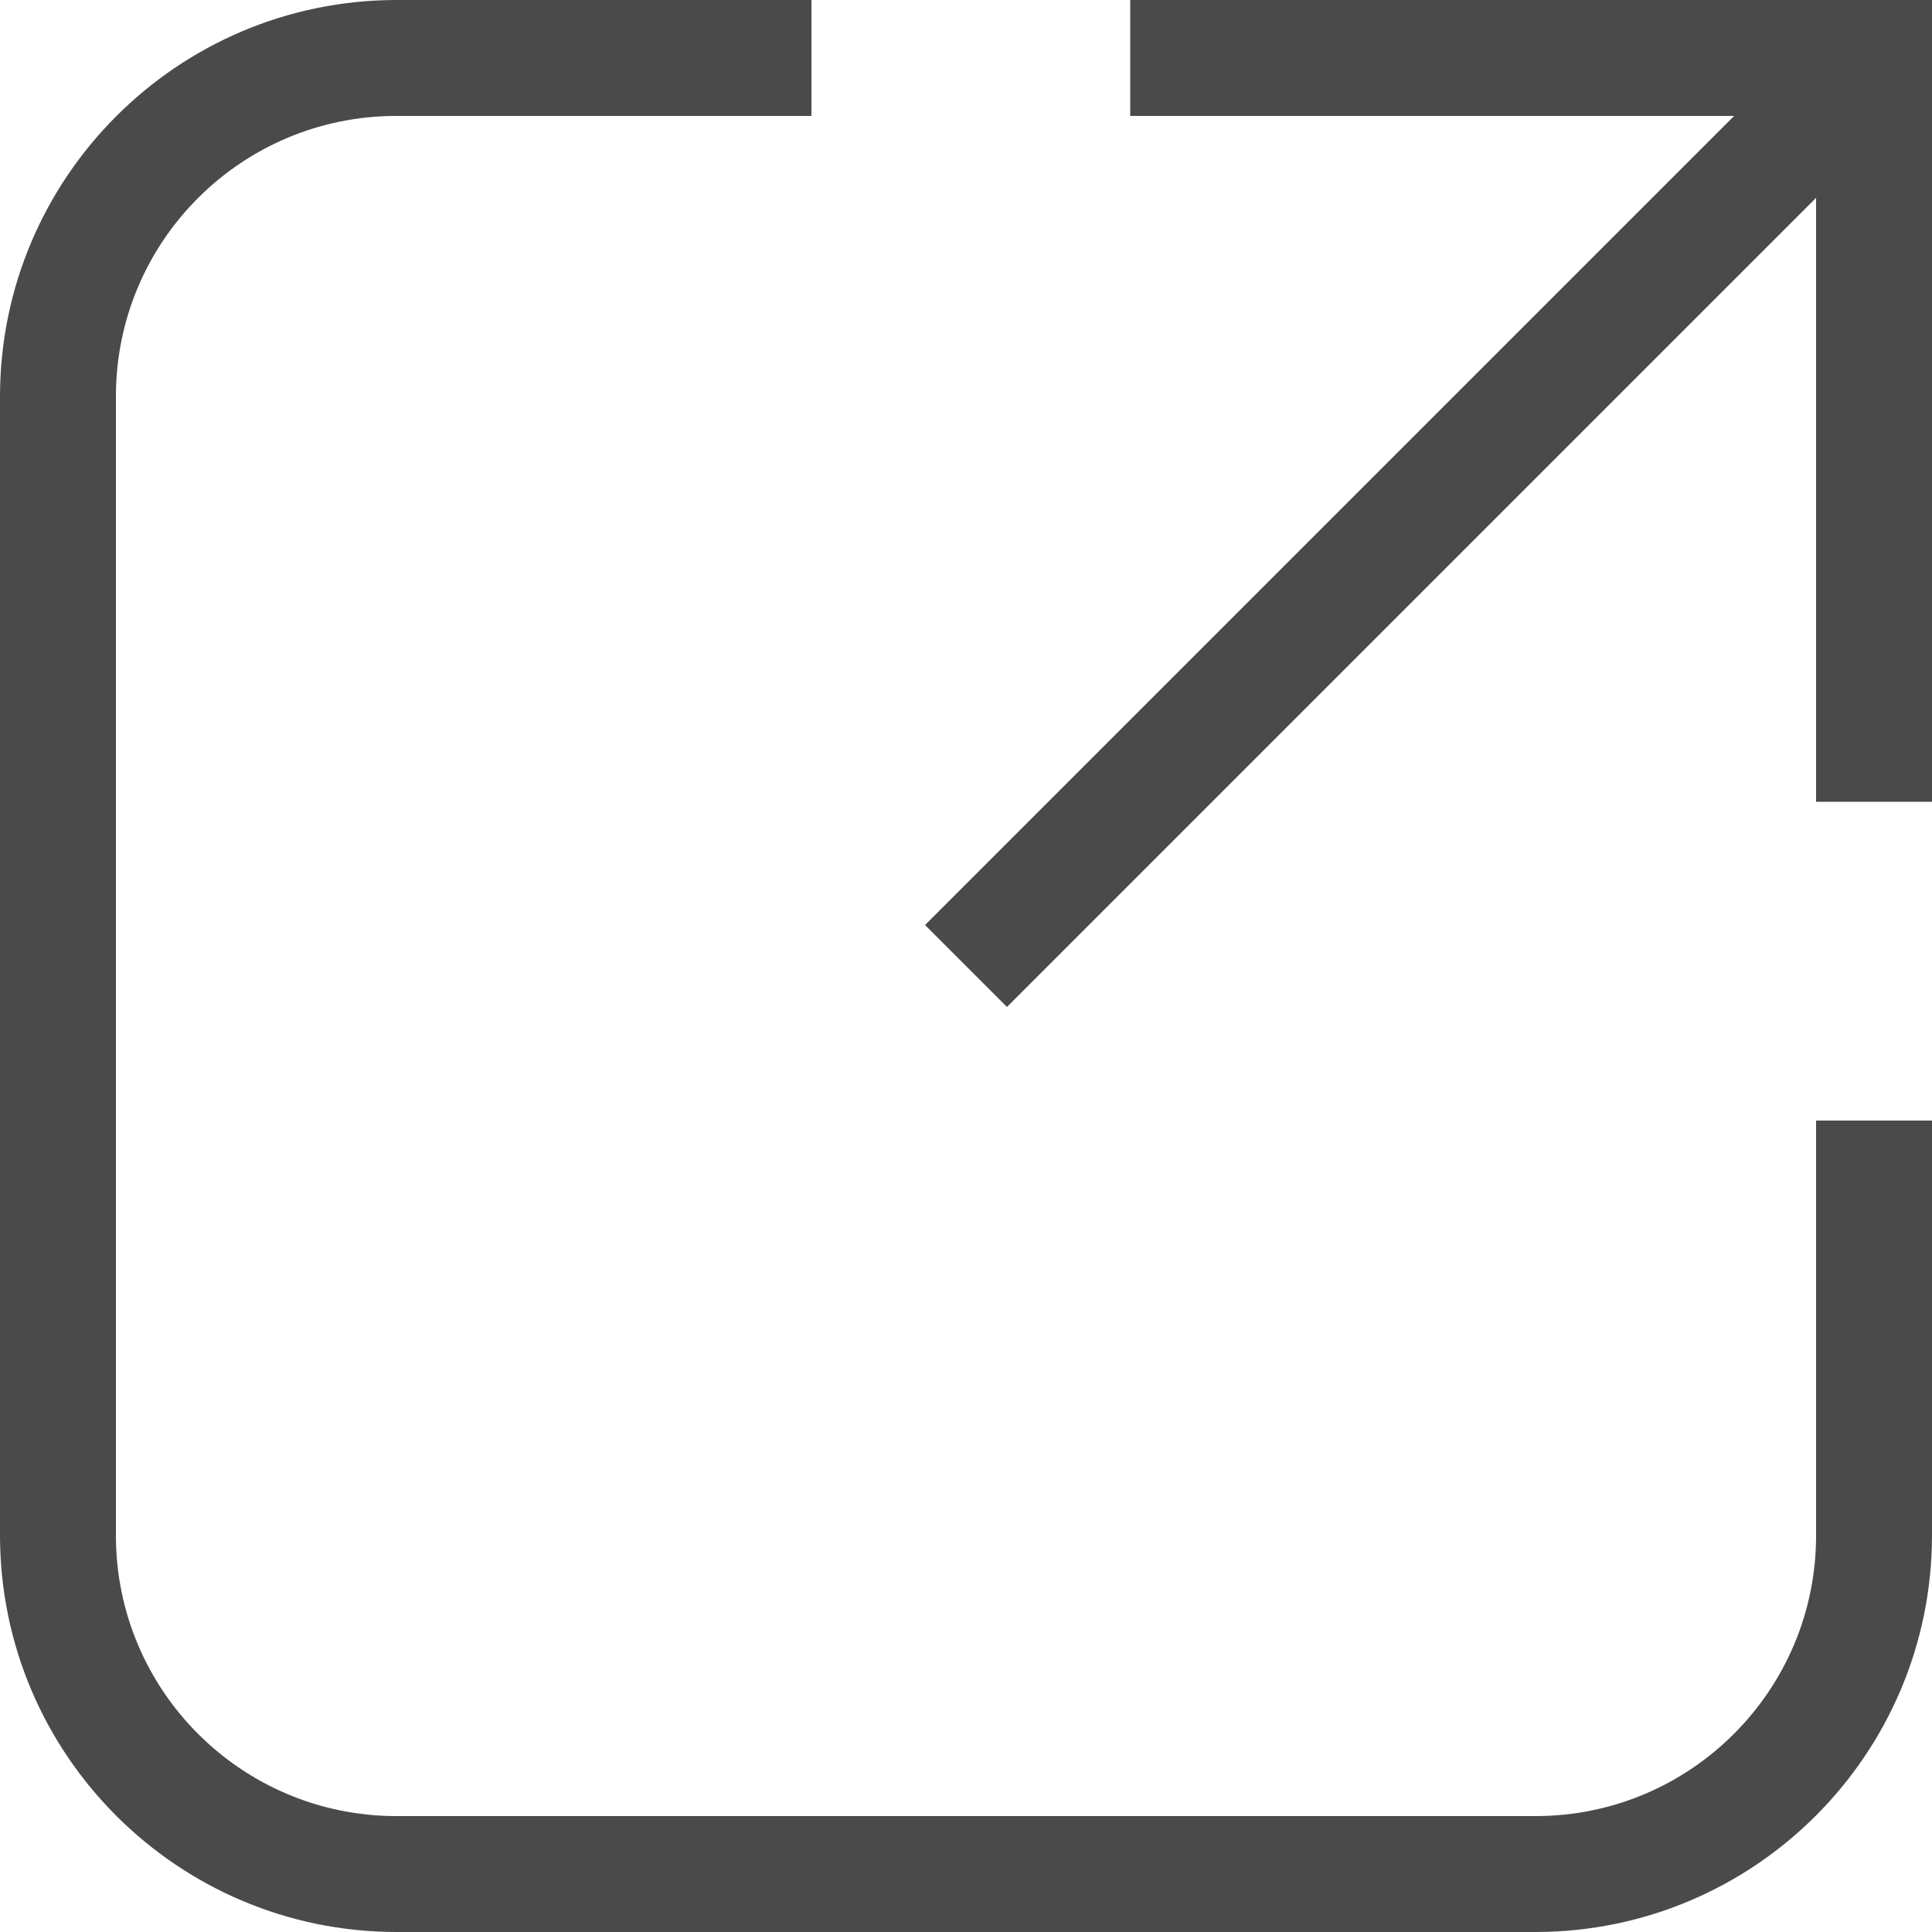
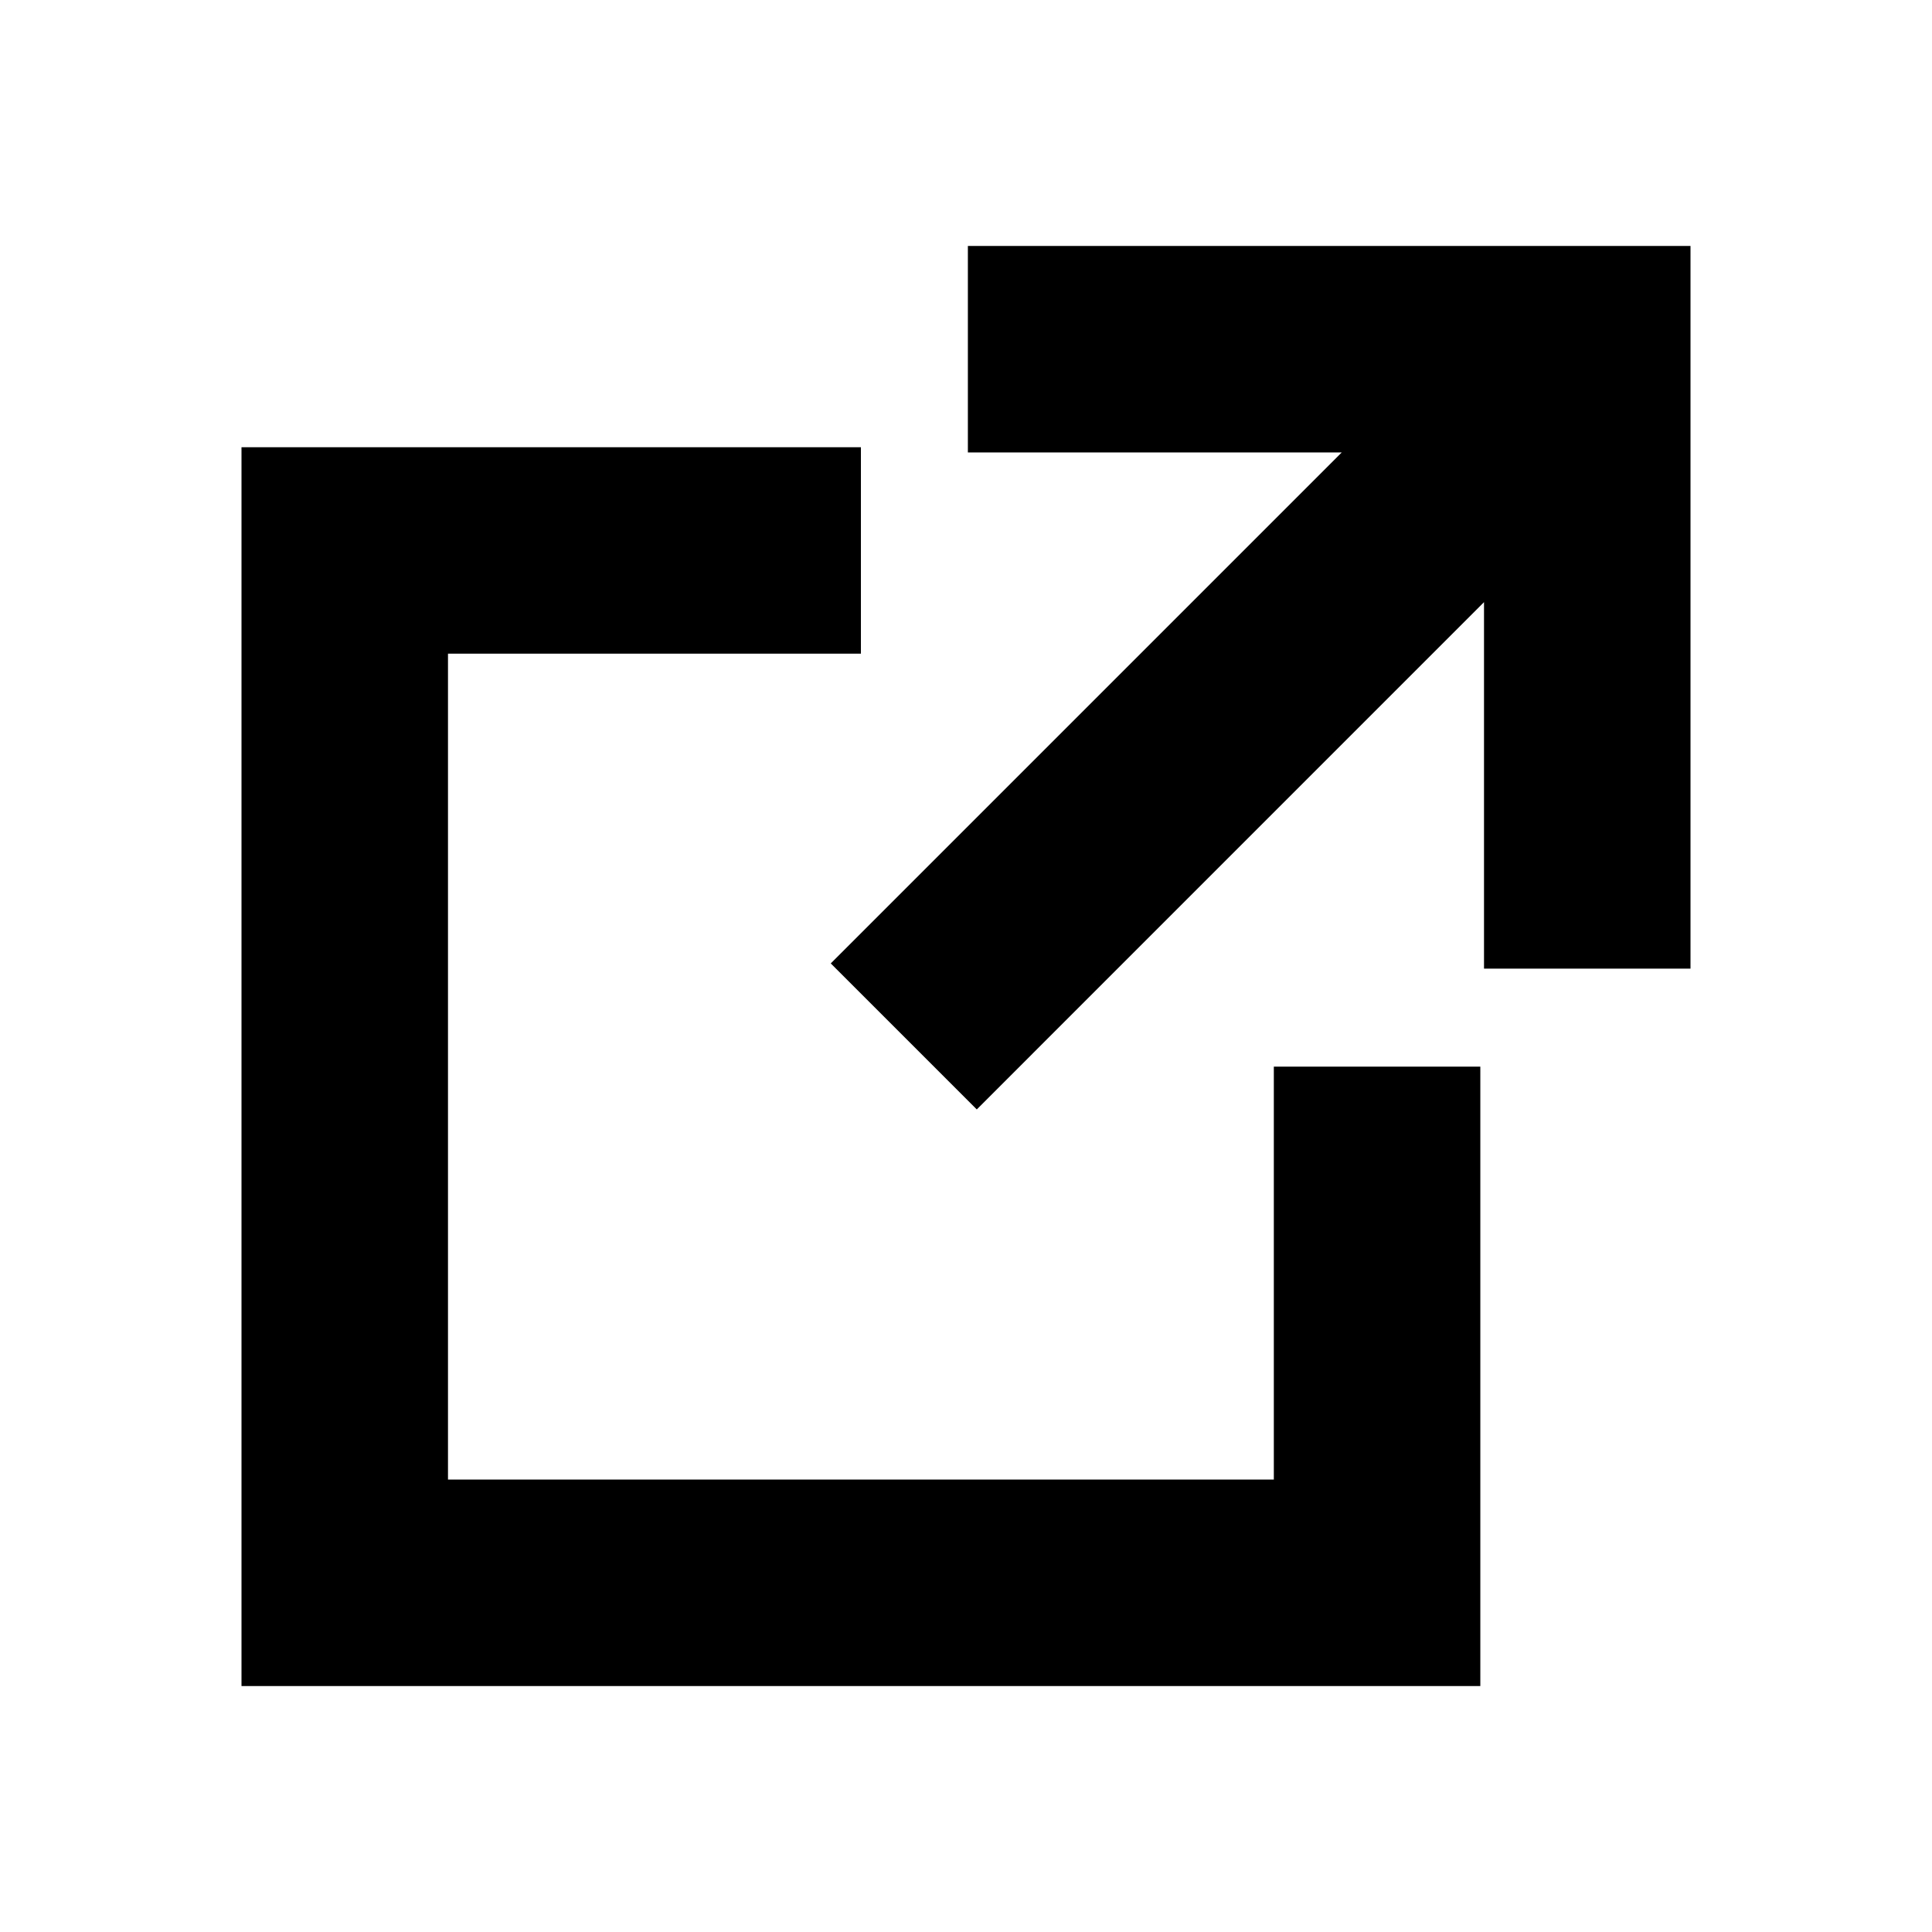
- <svg xmlns="http://www.w3.org/2000/svg" width="10px" height="10px" viewBox="0 0 10 10" version="1.1">
-   <defs />
-   <g id="*-Documentation" stroke="none" stroke-width="1" fill="none" fill-rule="evenodd">
-     <g id="error-message-explore" transform="translate(-294, -353)" fill="#4A4A4A" fill-rule="nonzero">
-       <g id="Group" transform="translate(261, 349)">
-         <g id="noun_External-Link_2834309" transform="translate(33, 4)">
-           <polygon id="Shape" points="9.4 0 5.85 0 5.85 0.6 8.976 0.6 4.788 4.788 5.212 5.212 9.4 1.024 9.4 4.15 10 4.15 10 0.6 10 0" />
-           <path d="M9.4,7.95 C9.399,8.75 8.75,9.399 7.95,9.4 L2.05,9.4 C1.25,9.399 0.601,8.75 0.6,7.95 L0.6,2.05 C0.601,1.249 1.249,0.601 2.05,0.6 L4.2,0.6 L4.2,0 L2.05,0 C0.919,0.002 0.002,0.919 0,2.05 L0,7.95 C0.002,9.081 0.919,9.998 2.05,10 L7.95,10 C9.081,9.998 9.998,9.081 10,7.95 L10,5.8 L9.4,5.8 L9.4,7.95 Z" id="Shape" />
-         </g>
-       </g>
-     </g>
-   </g>
+ <svg xmlns="http://www.w3.org/2000/svg" width="33" height="33" viewBox="0 0 33 33" fill="none">
+   <path d="M22.918 7.728H16.532V4.201H28.875V16.545H25.348V10.285L16.684 18.95L14.19 16.456L22.918 7.728Z" fill="black" />
+   <path d="M14.705 7.639H4.125V28.799H25.285V18.219H21.758V25.272H7.652V11.165H14.705V7.639Z" fill="black" />
</svg>
